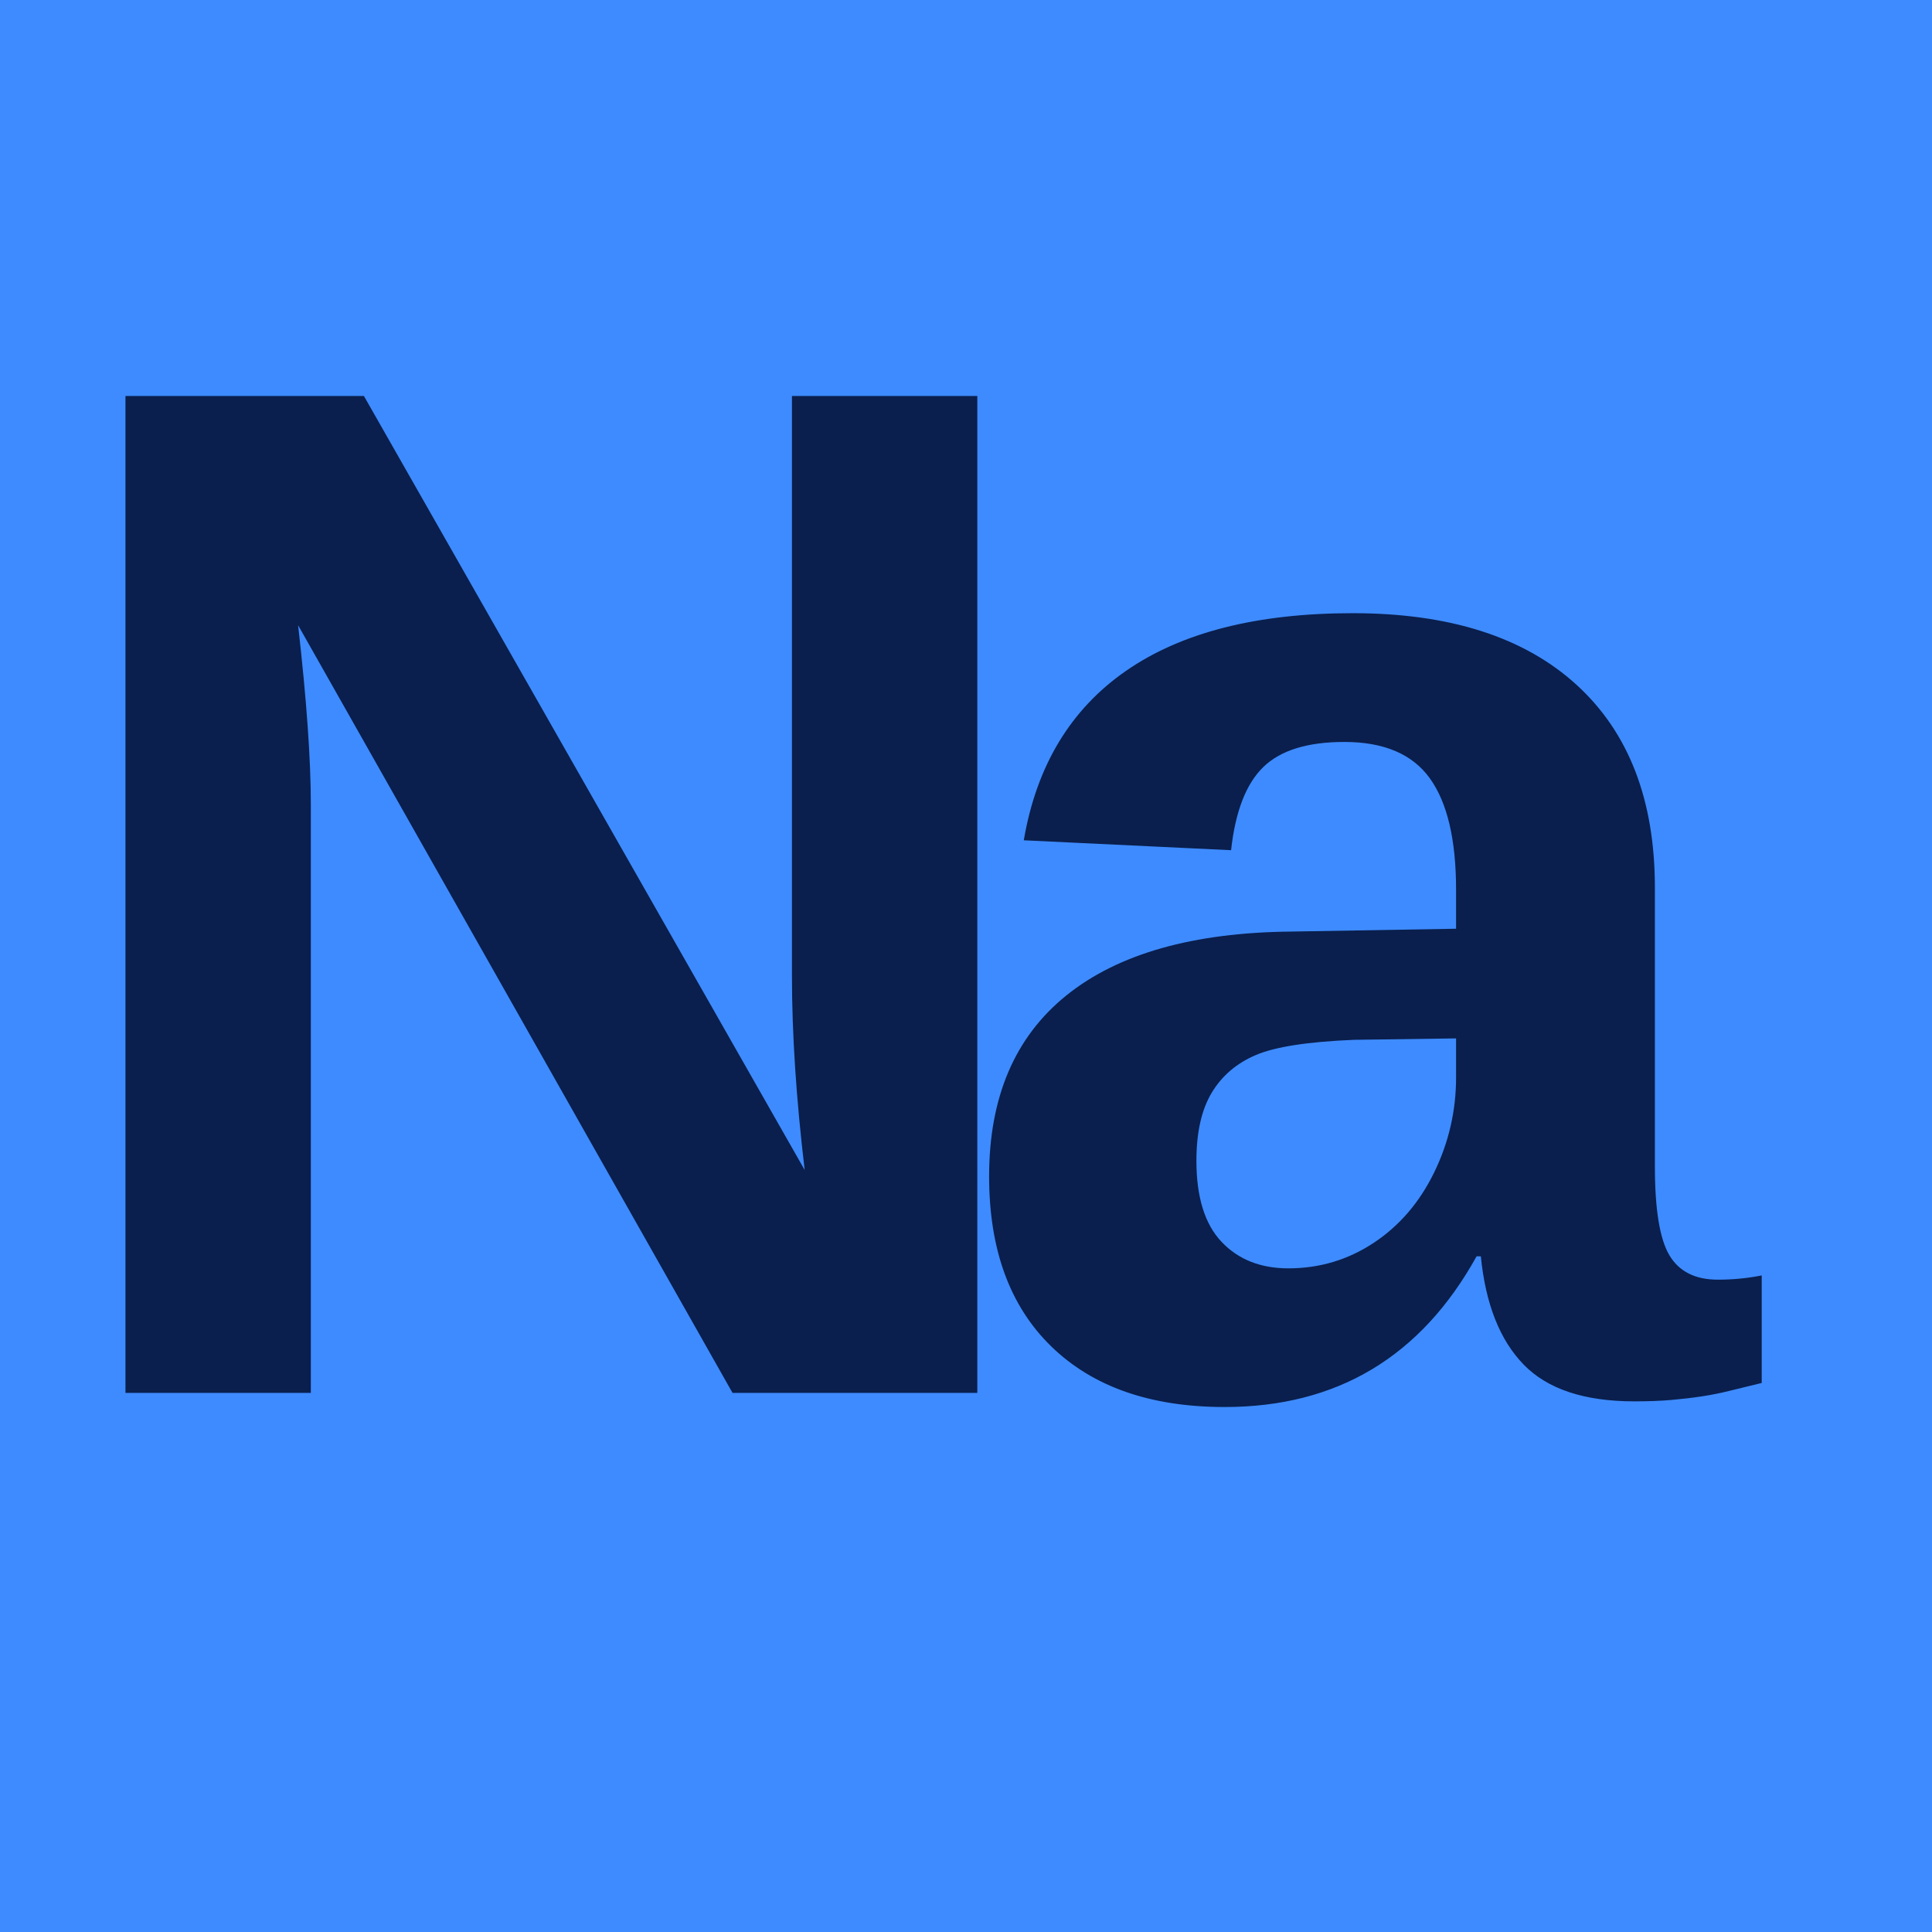
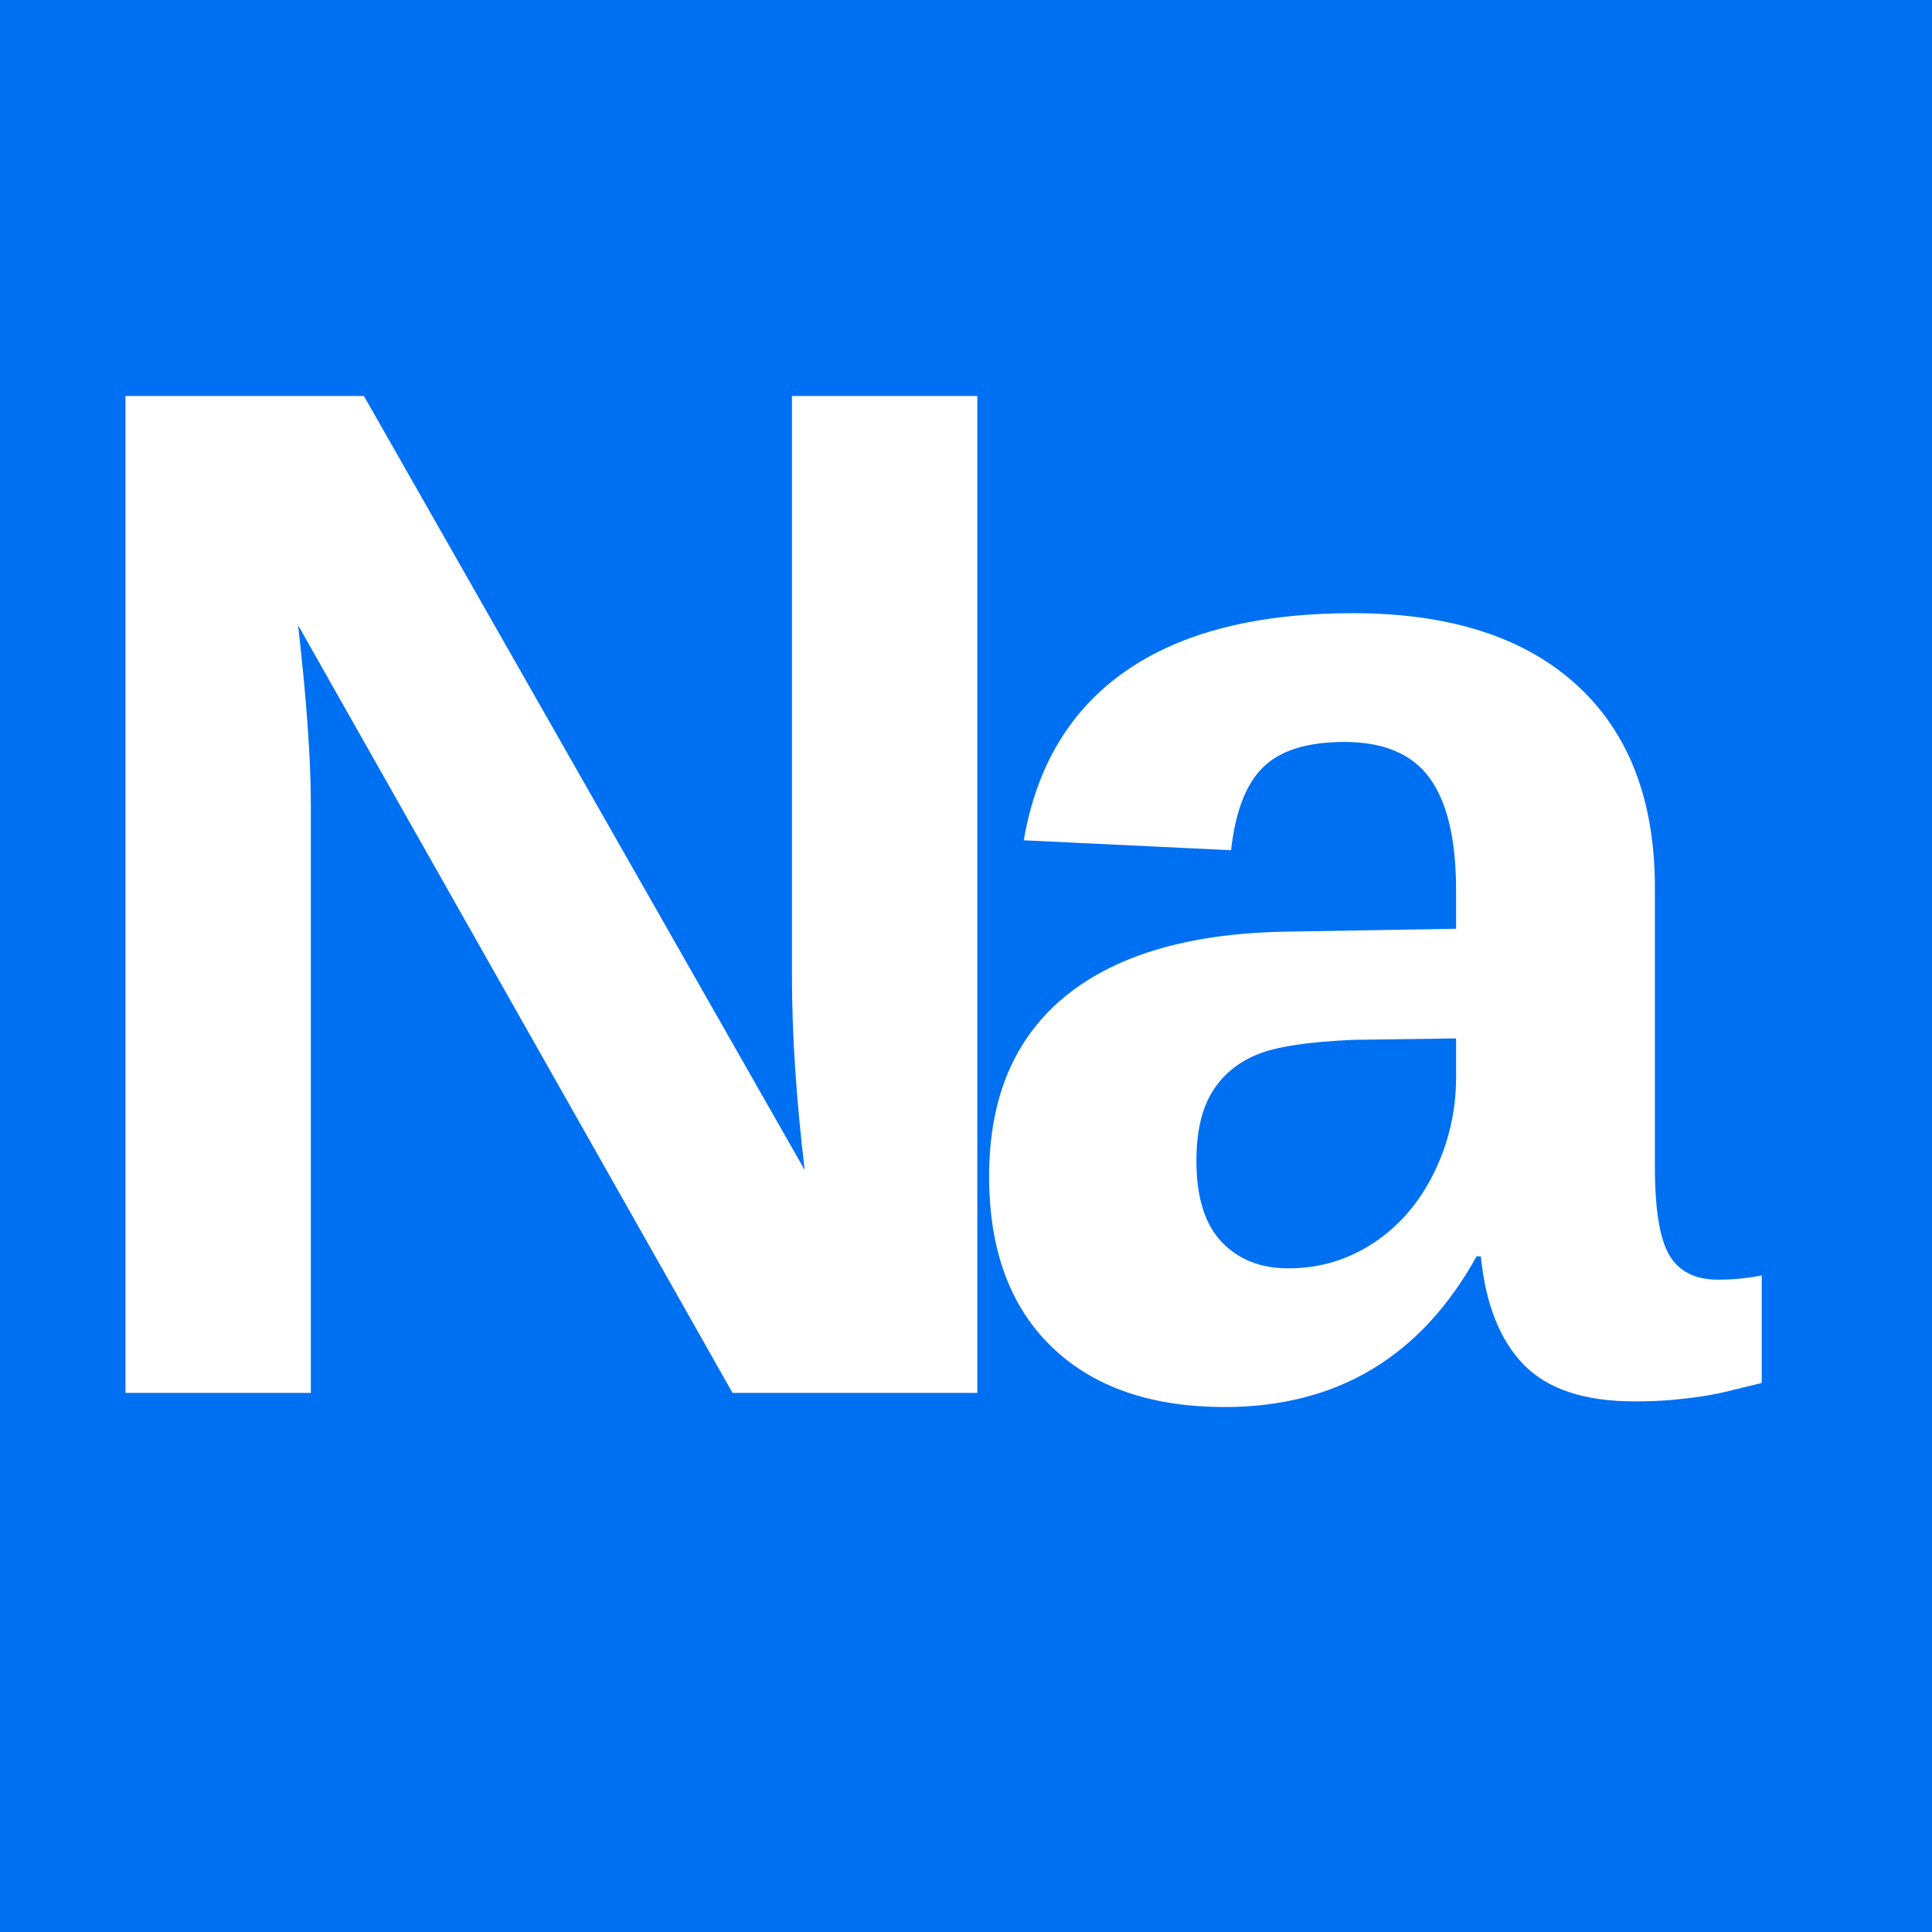
<svg xmlns="http://www.w3.org/2000/svg" viewBox="0 0 512 512">
-   <rect width="512" height="512" fill="#3e8bff" />
-   <text x="236" y="236" text-anchor="middle" dominant-baseline="central" font-family="'Inter Tight','Segoe UI',Arial,sans-serif" font-weight="800" font-size="384" letter-spacing="-34" fill="#0a1f4d">Na</text>
+   <rect width="512" height="512" fill="#0070f3" />
+   <text x="236" y="236" text-anchor="middle" dominant-baseline="central" font-family="'Inter Tight','Segoe UI',Arial,sans-serif" font-weight="800" font-size="384" letter-spacing="-34" fill="#ffffff">Na</text>
</svg>
